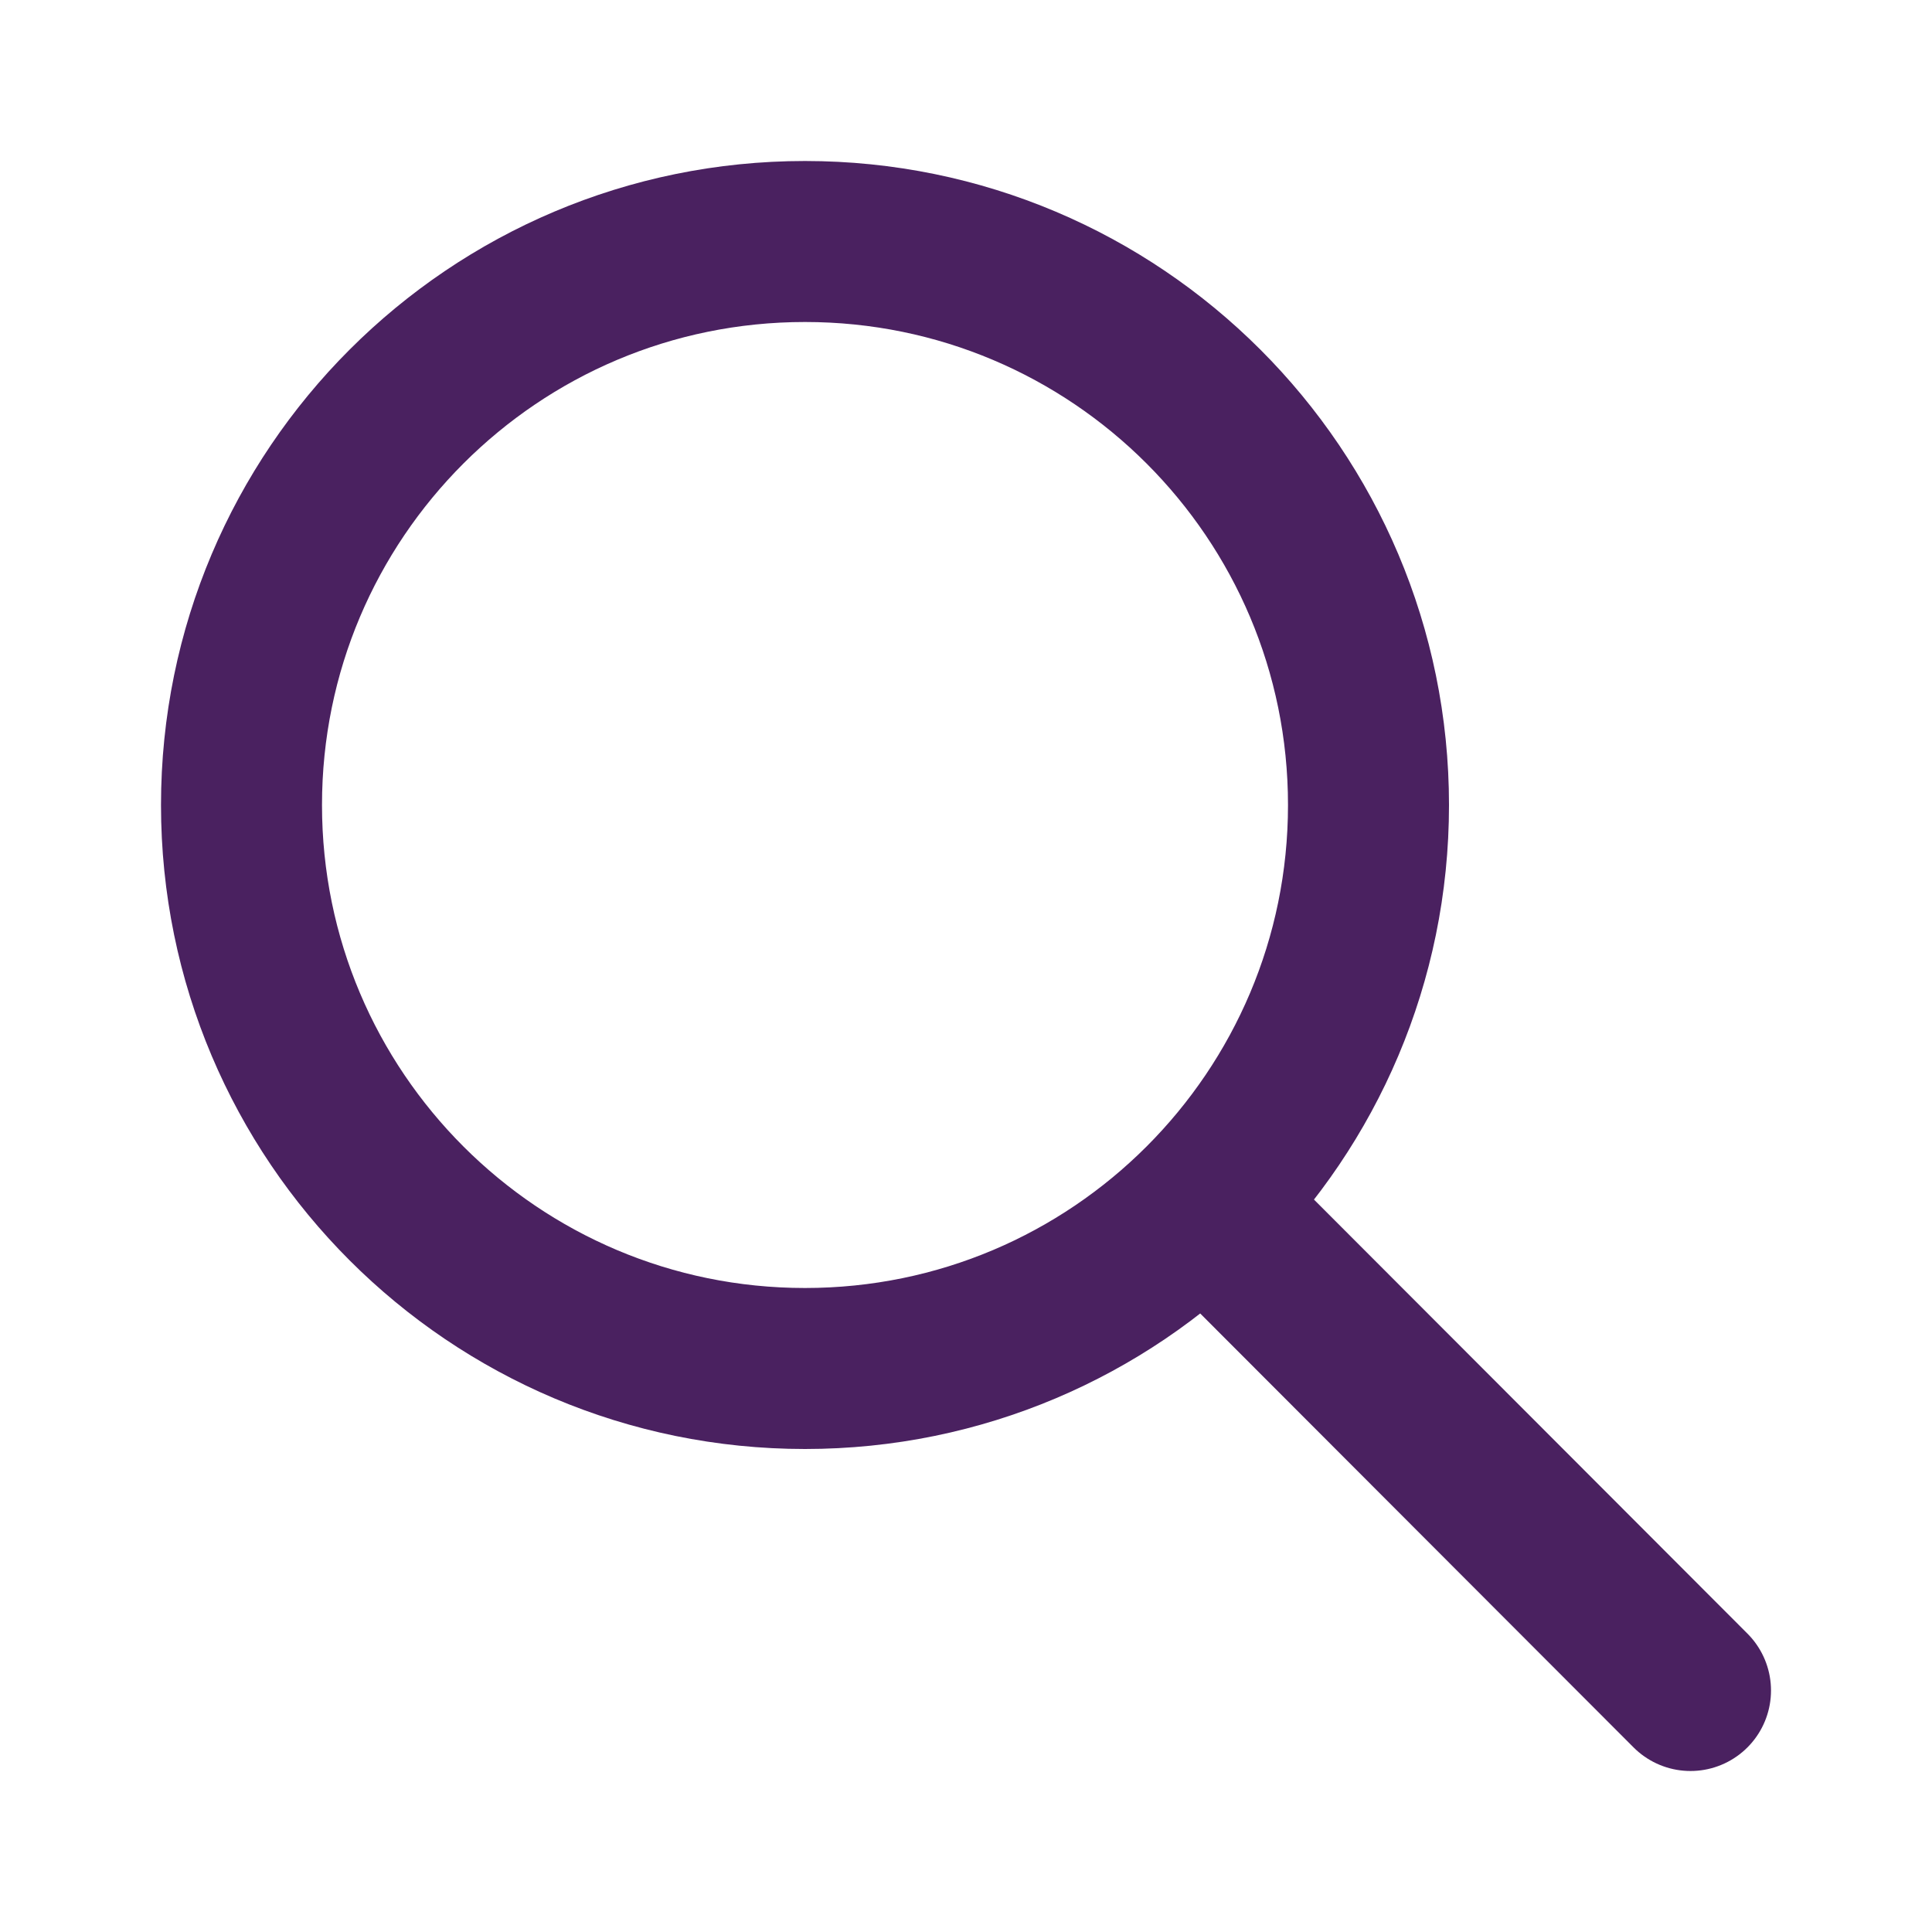
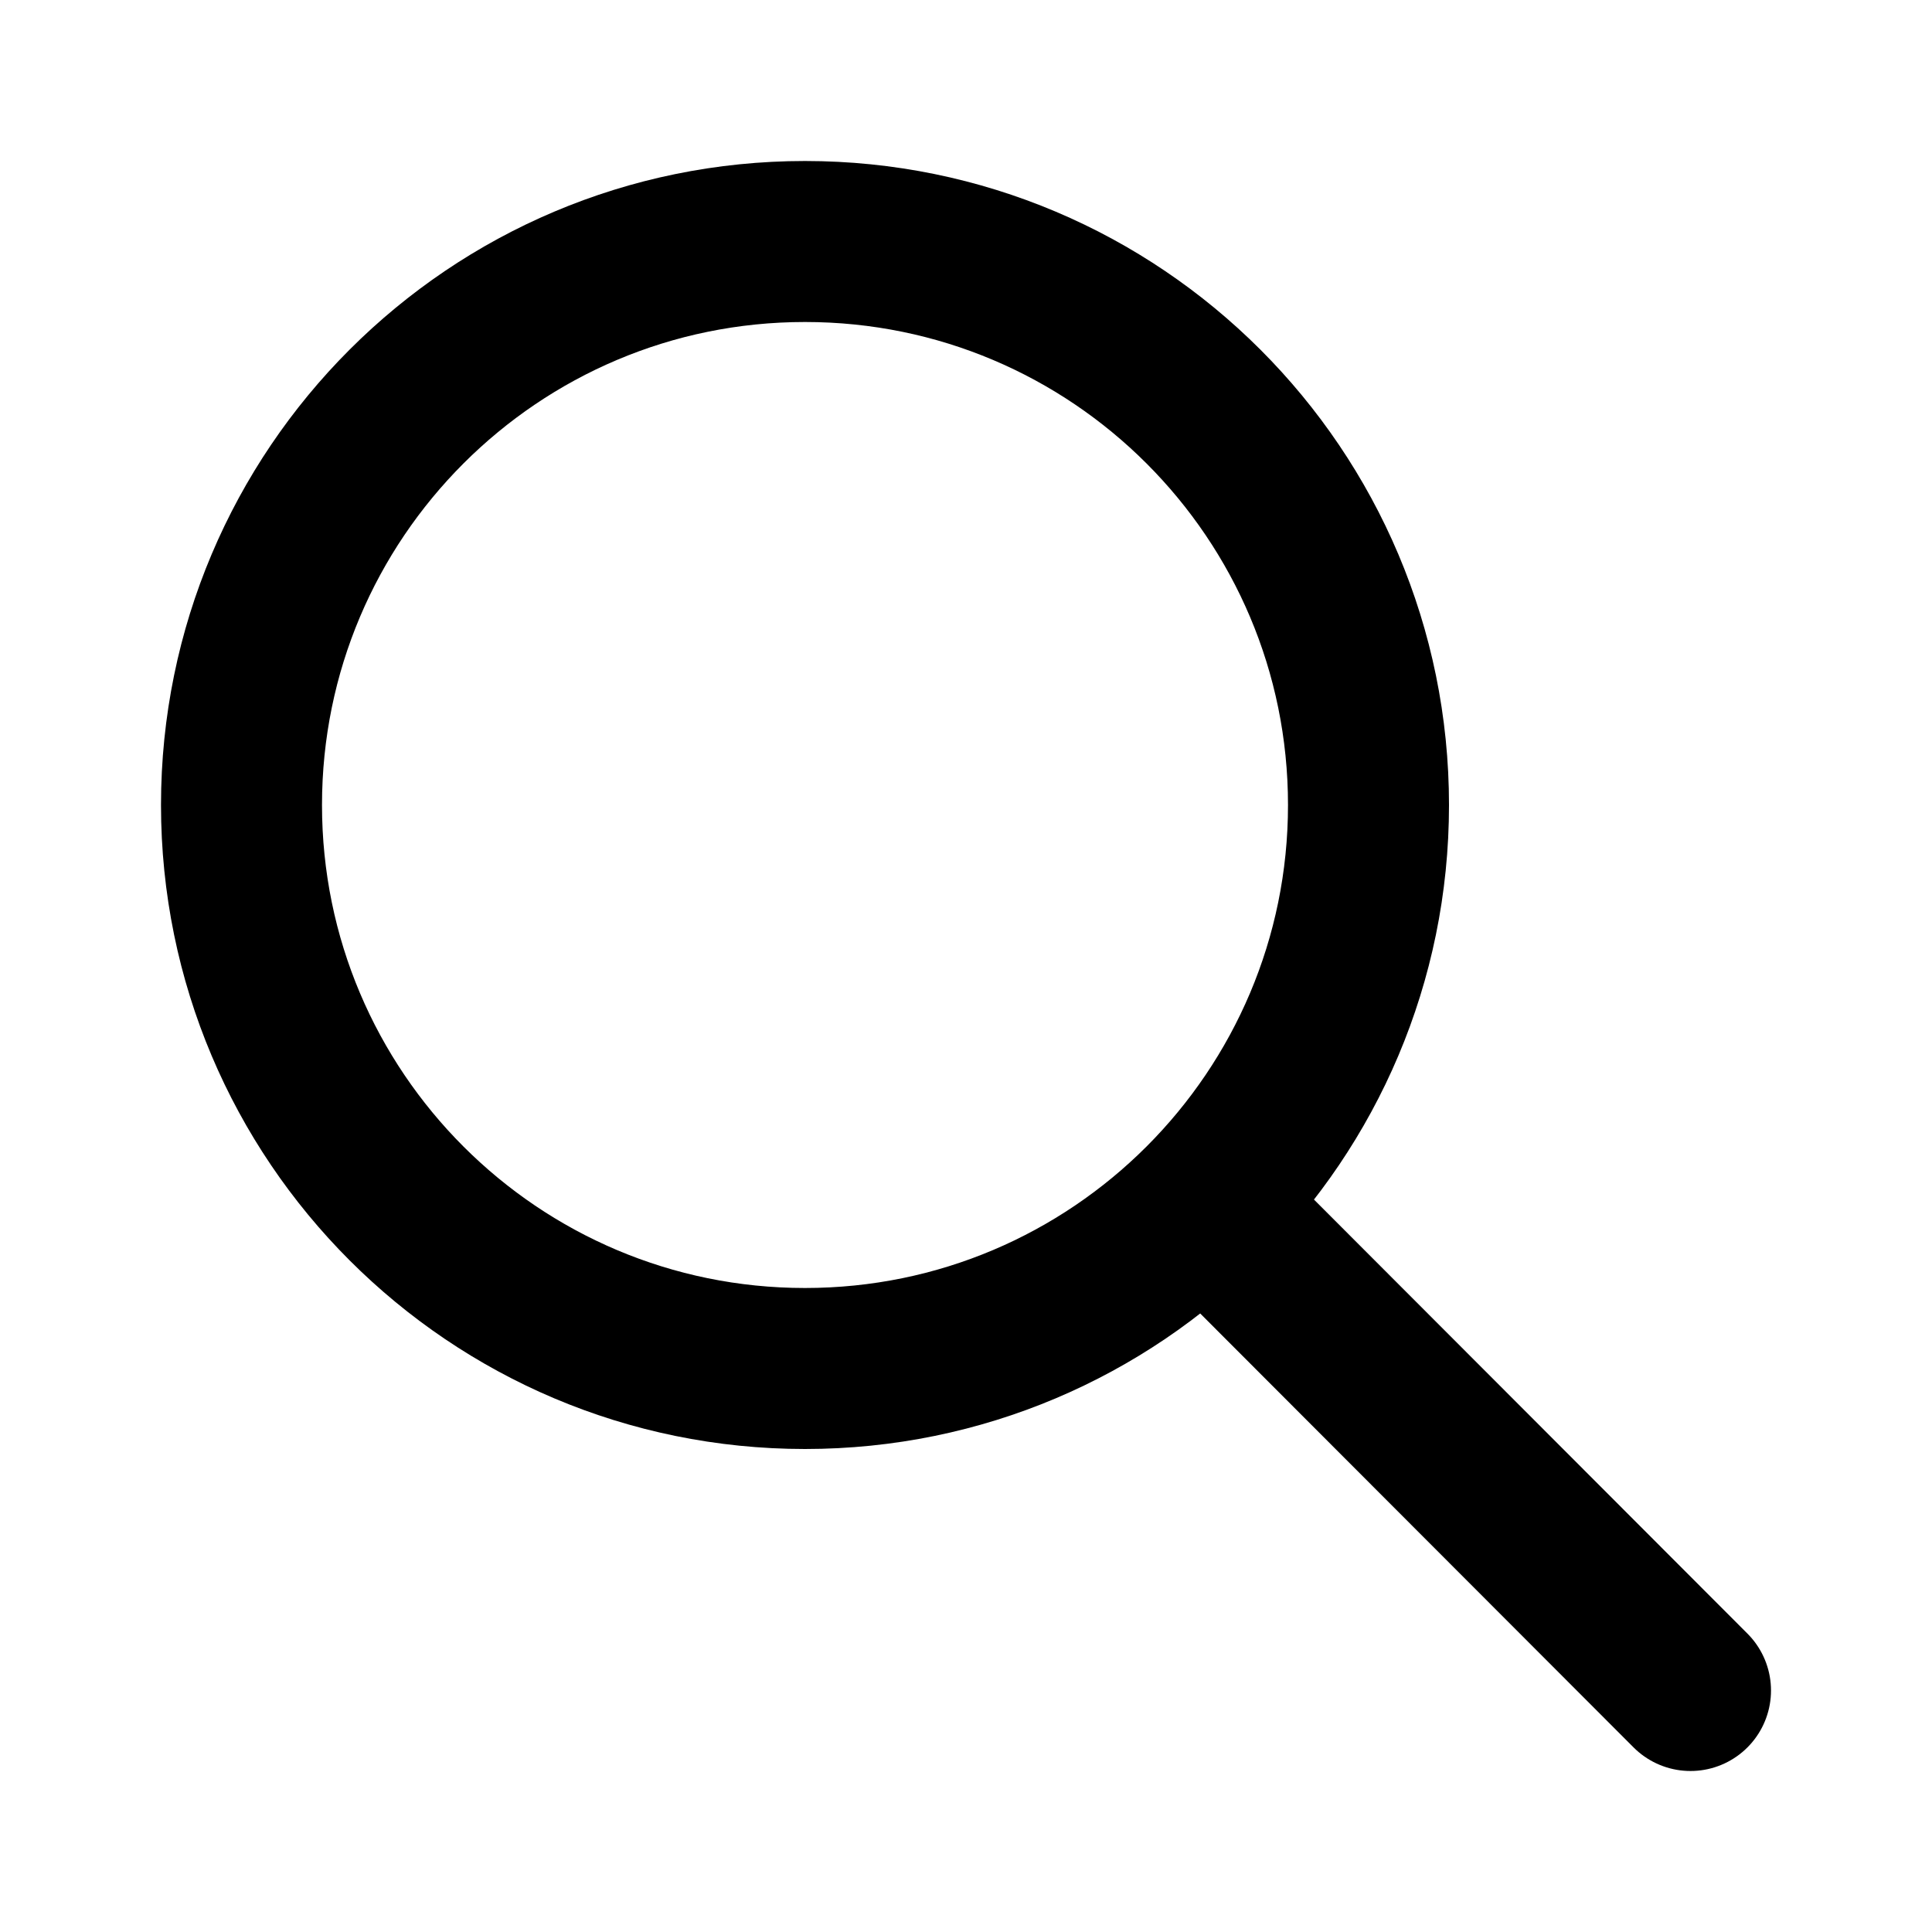
<svg xmlns="http://www.w3.org/2000/svg" width="24" height="24" viewBox="0 0 24 24" fill="none">
-   <path d="M14.954 14.946L21 21M17 10C17 13.866 13.866 17 10 17C6.134 17 3 13.866 3 10C3 6.134 6.134 3 10 3C13.866 3 17 6.134 17 10Z" stroke="#4A2160" stroke-width="2" stroke-linecap="round" stroke-linejoin="round" />
+   <path d="M14.954 14.946L21 21M17 10C17 13.866 13.866 17 10 17C6.134 17 3 13.866 3 10C3 6.134 6.134 3 10 3C13.866 3 17 6.134 17 10Z" stroke="black" stroke-width="2" stroke-linecap="round" stroke-linejoin="round" />
</svg>
